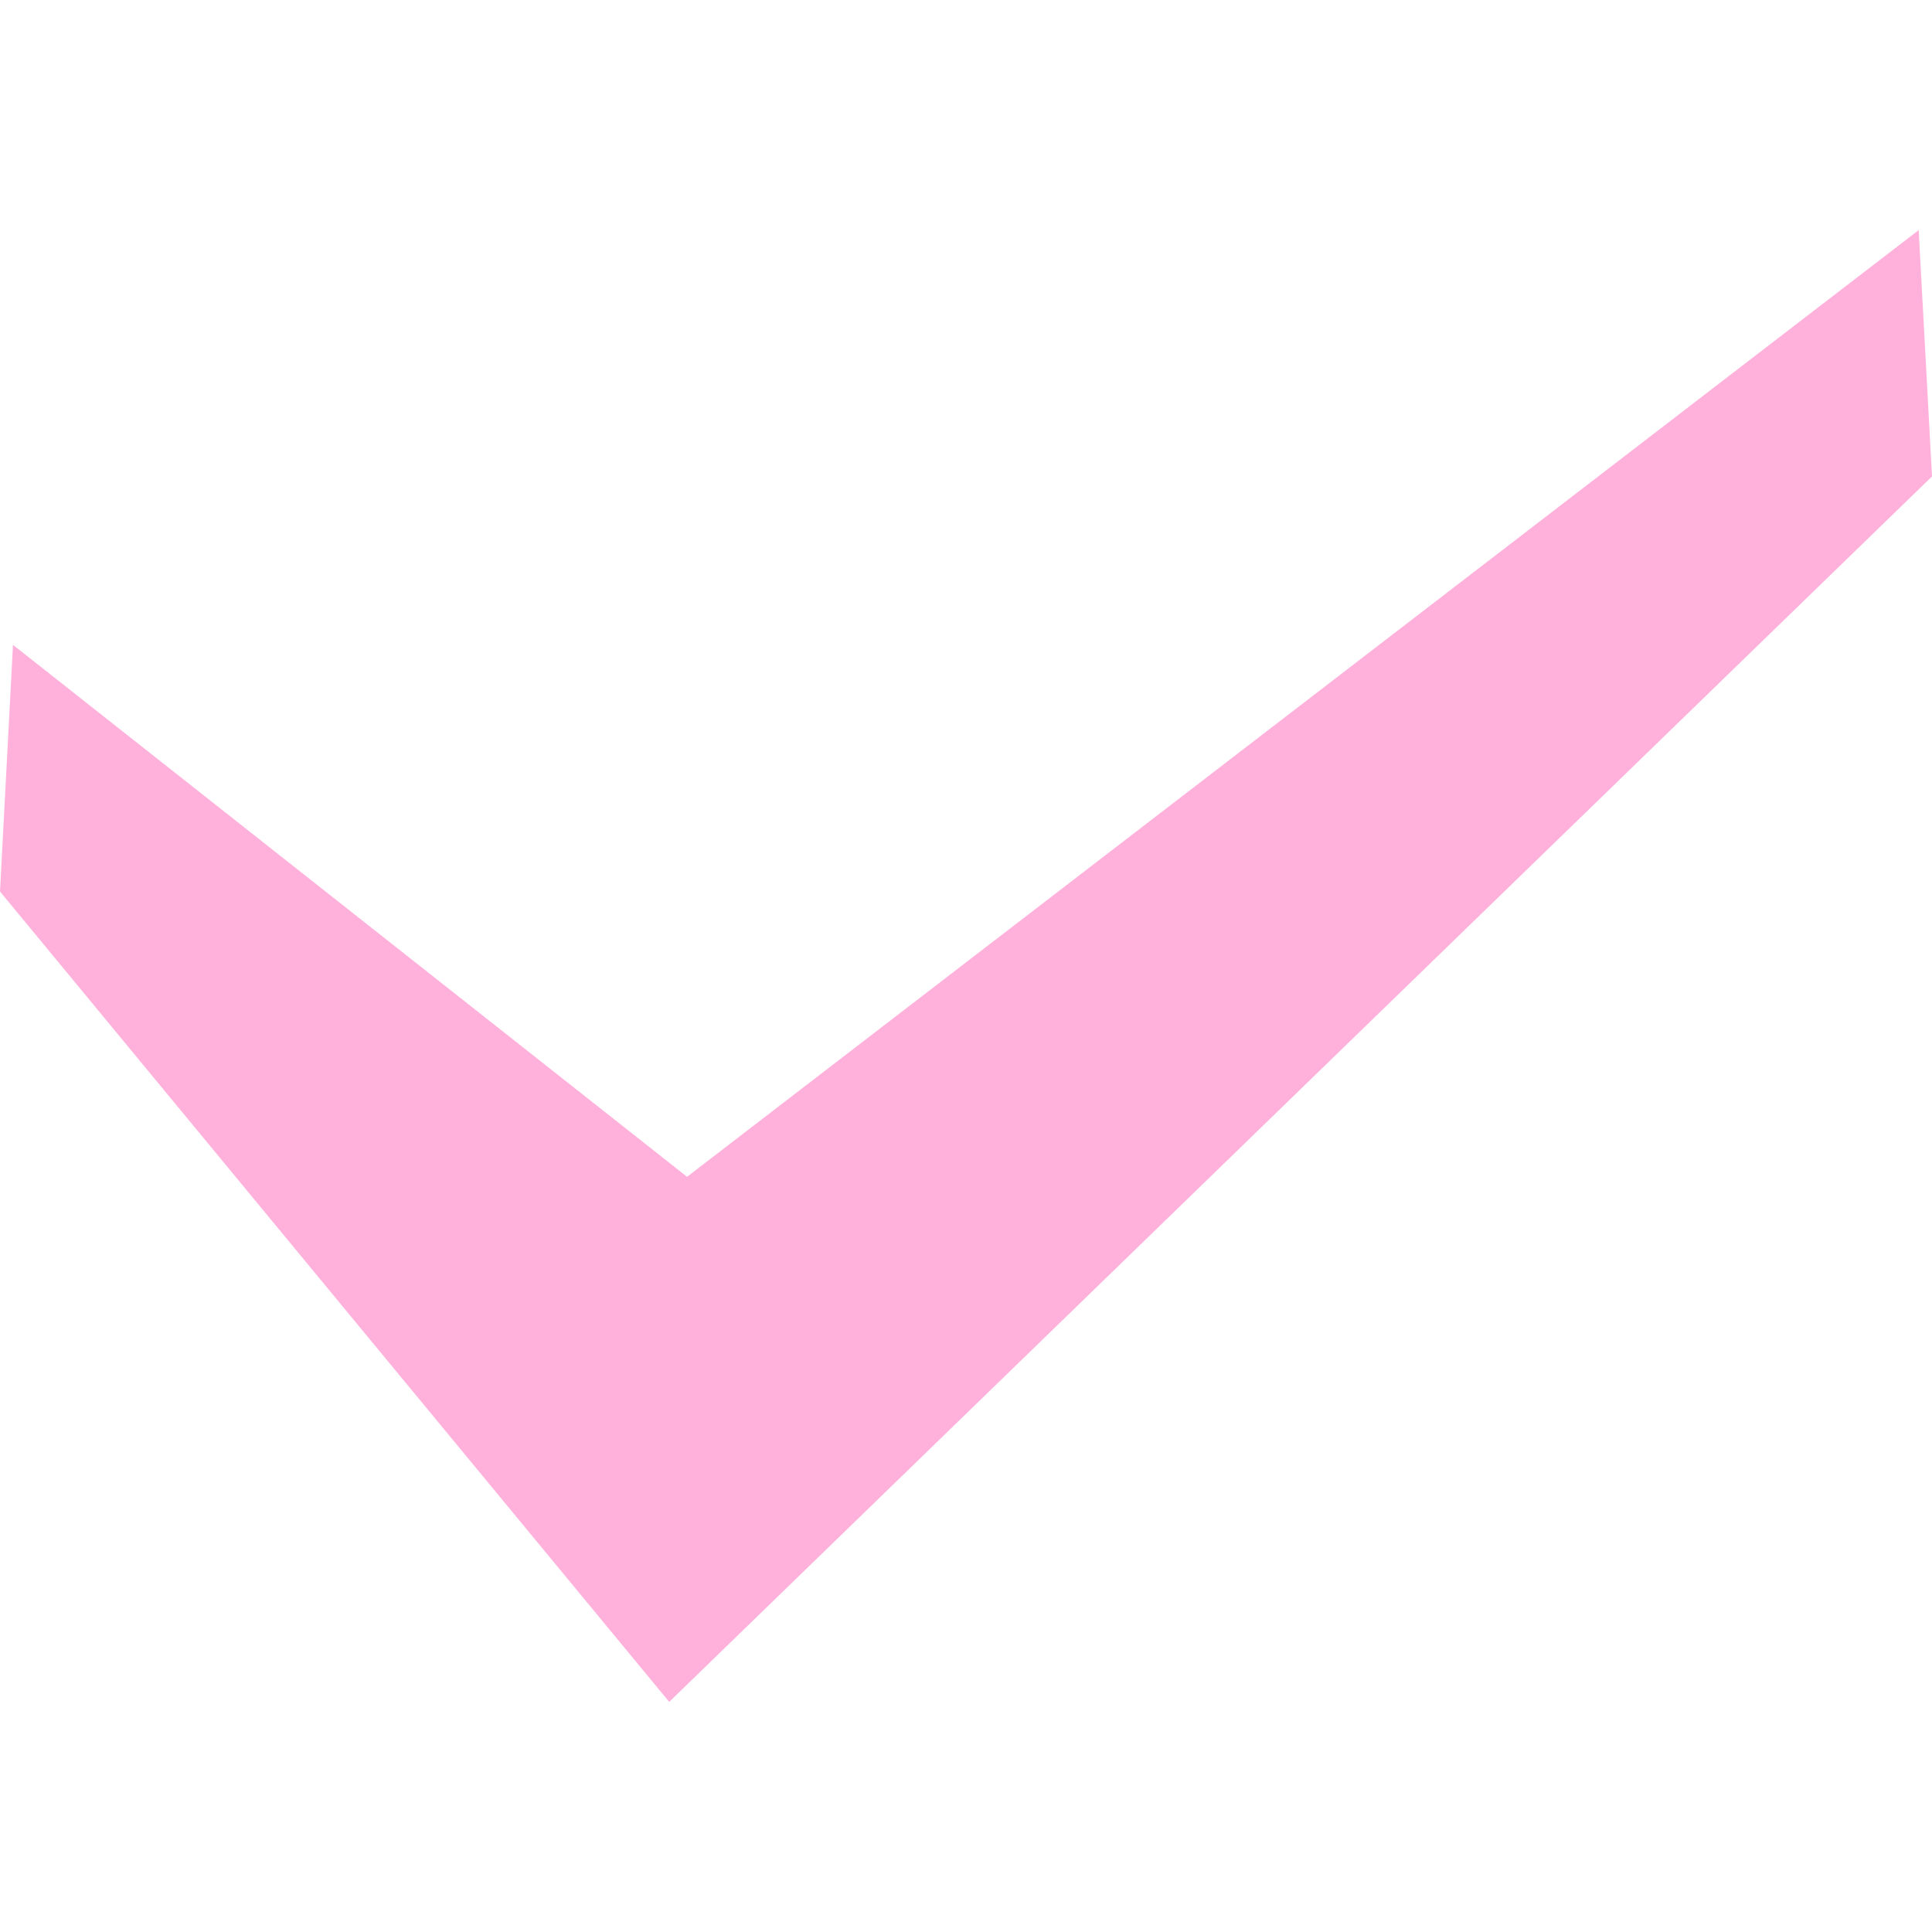
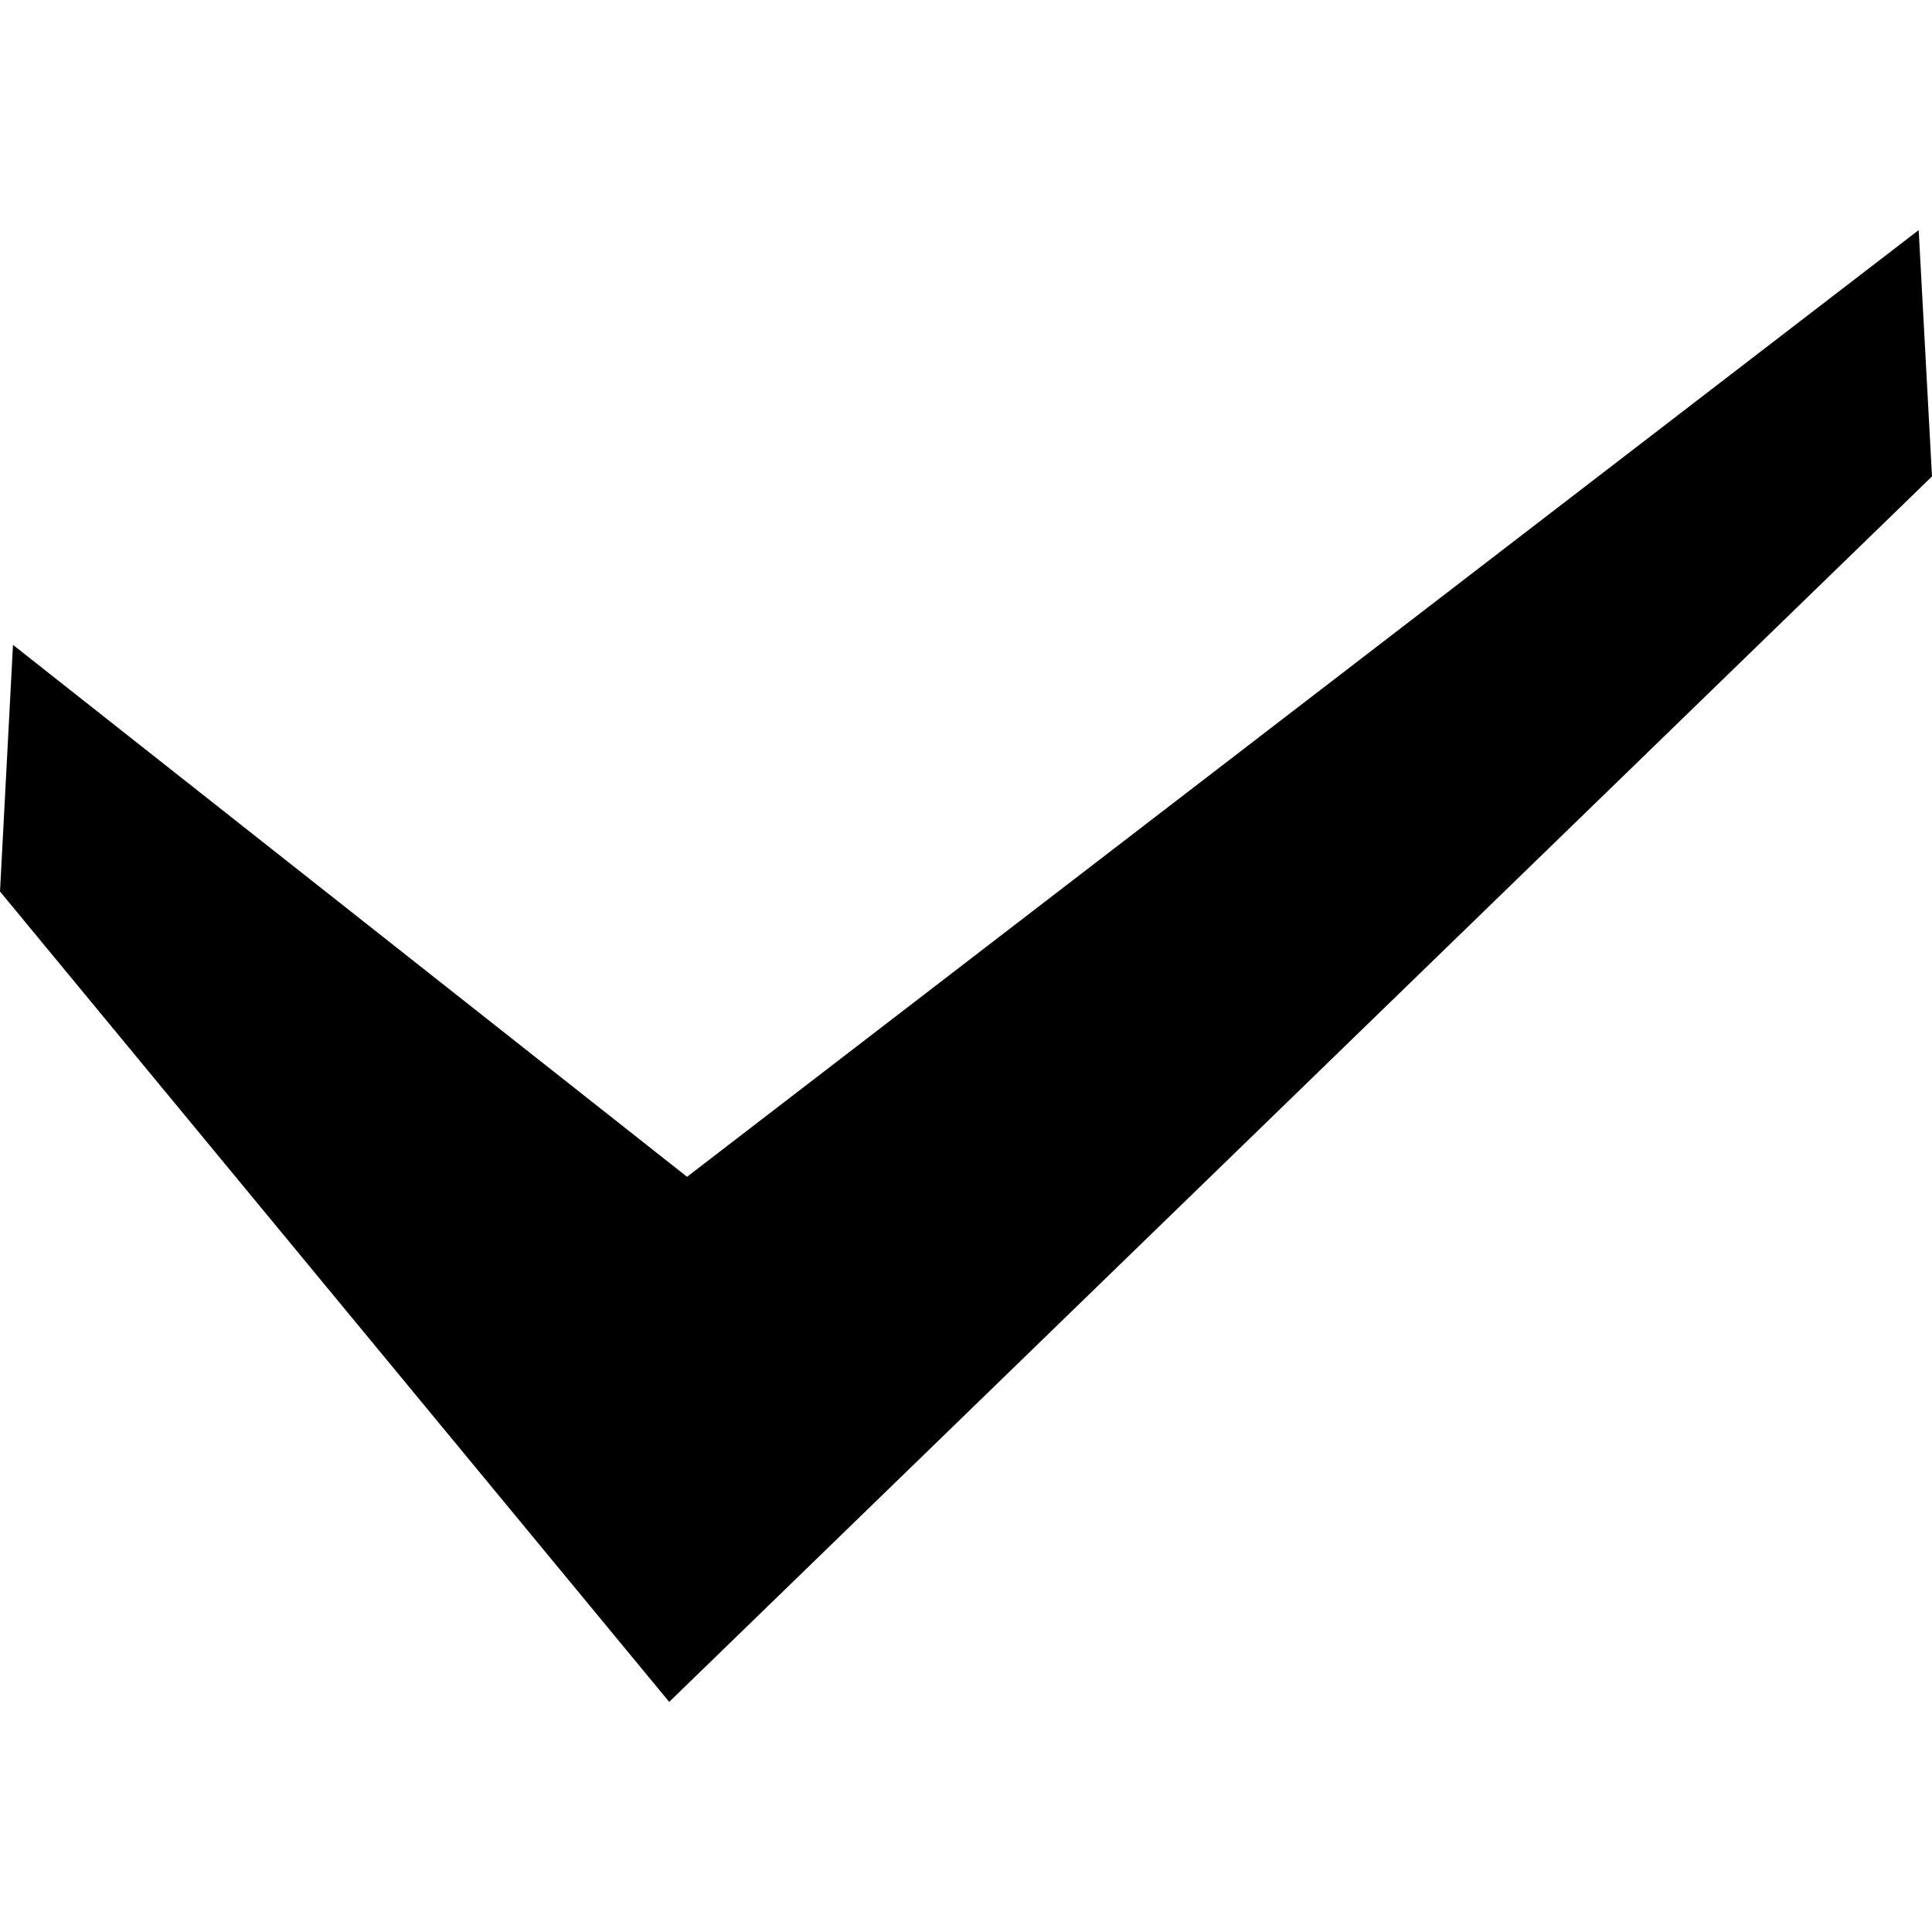
- <svg xmlns="http://www.w3.org/2000/svg" fill="#ffb1dc" height="800px" width="800px" version="1.1" id="Capa_1" viewBox="0 0 128.411 128.411" xml:space="preserve">
+ <svg xmlns="http://www.w3.org/2000/svg" fill="#000" height="800px" width="800px" version="1.1" id="Capa_1" viewBox="0 0 128.411 128.411" xml:space="preserve">
  <g>
    <g>
      <polygon points="127.526,15.294 45.665,78.216 0.863,42.861 0,59.255 44.479,113.117 128.411,31.666   " />
    </g>
    <g>
	</g>
    <g>
	</g>
    <g>
	</g>
    <g>
	</g>
    <g>
	</g>
    <g>
	</g>
    <g>
	</g>
    <g>
	</g>
    <g>
	</g>
    <g>
	</g>
    <g>
	</g>
    <g>
	</g>
    <g>
	</g>
    <g>
	</g>
    <g>
	</g>
  </g>
</svg>
